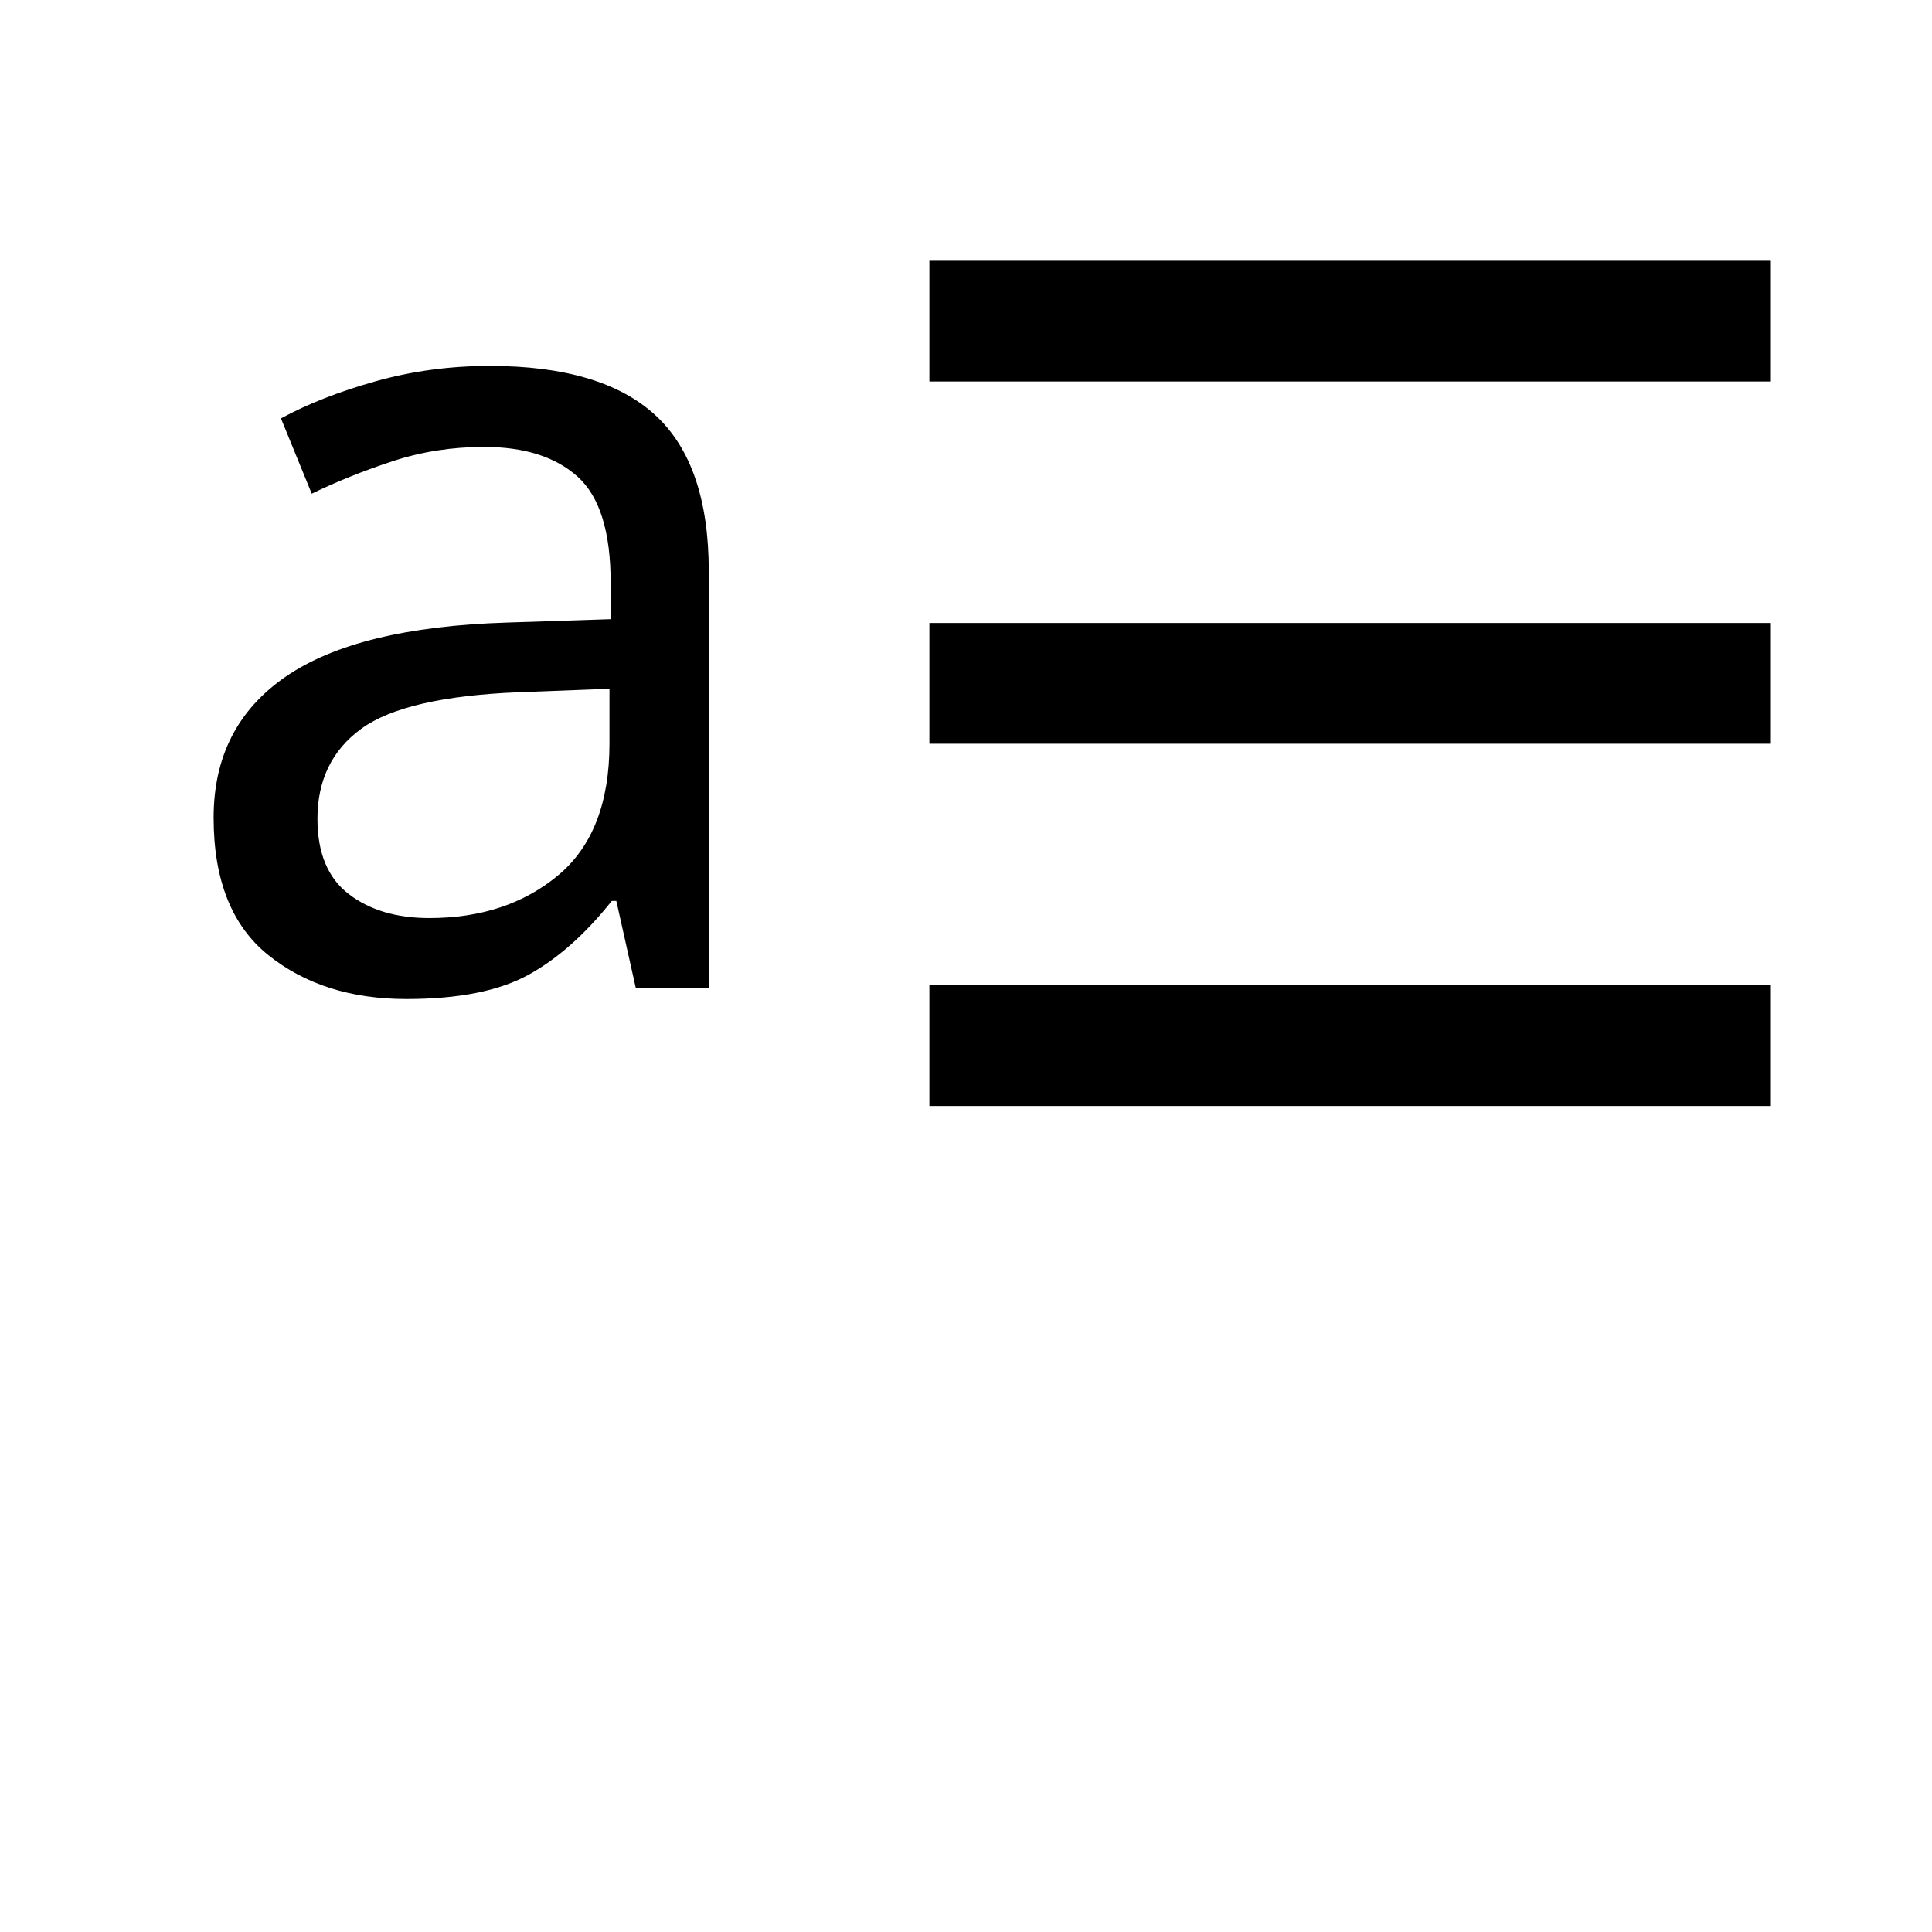
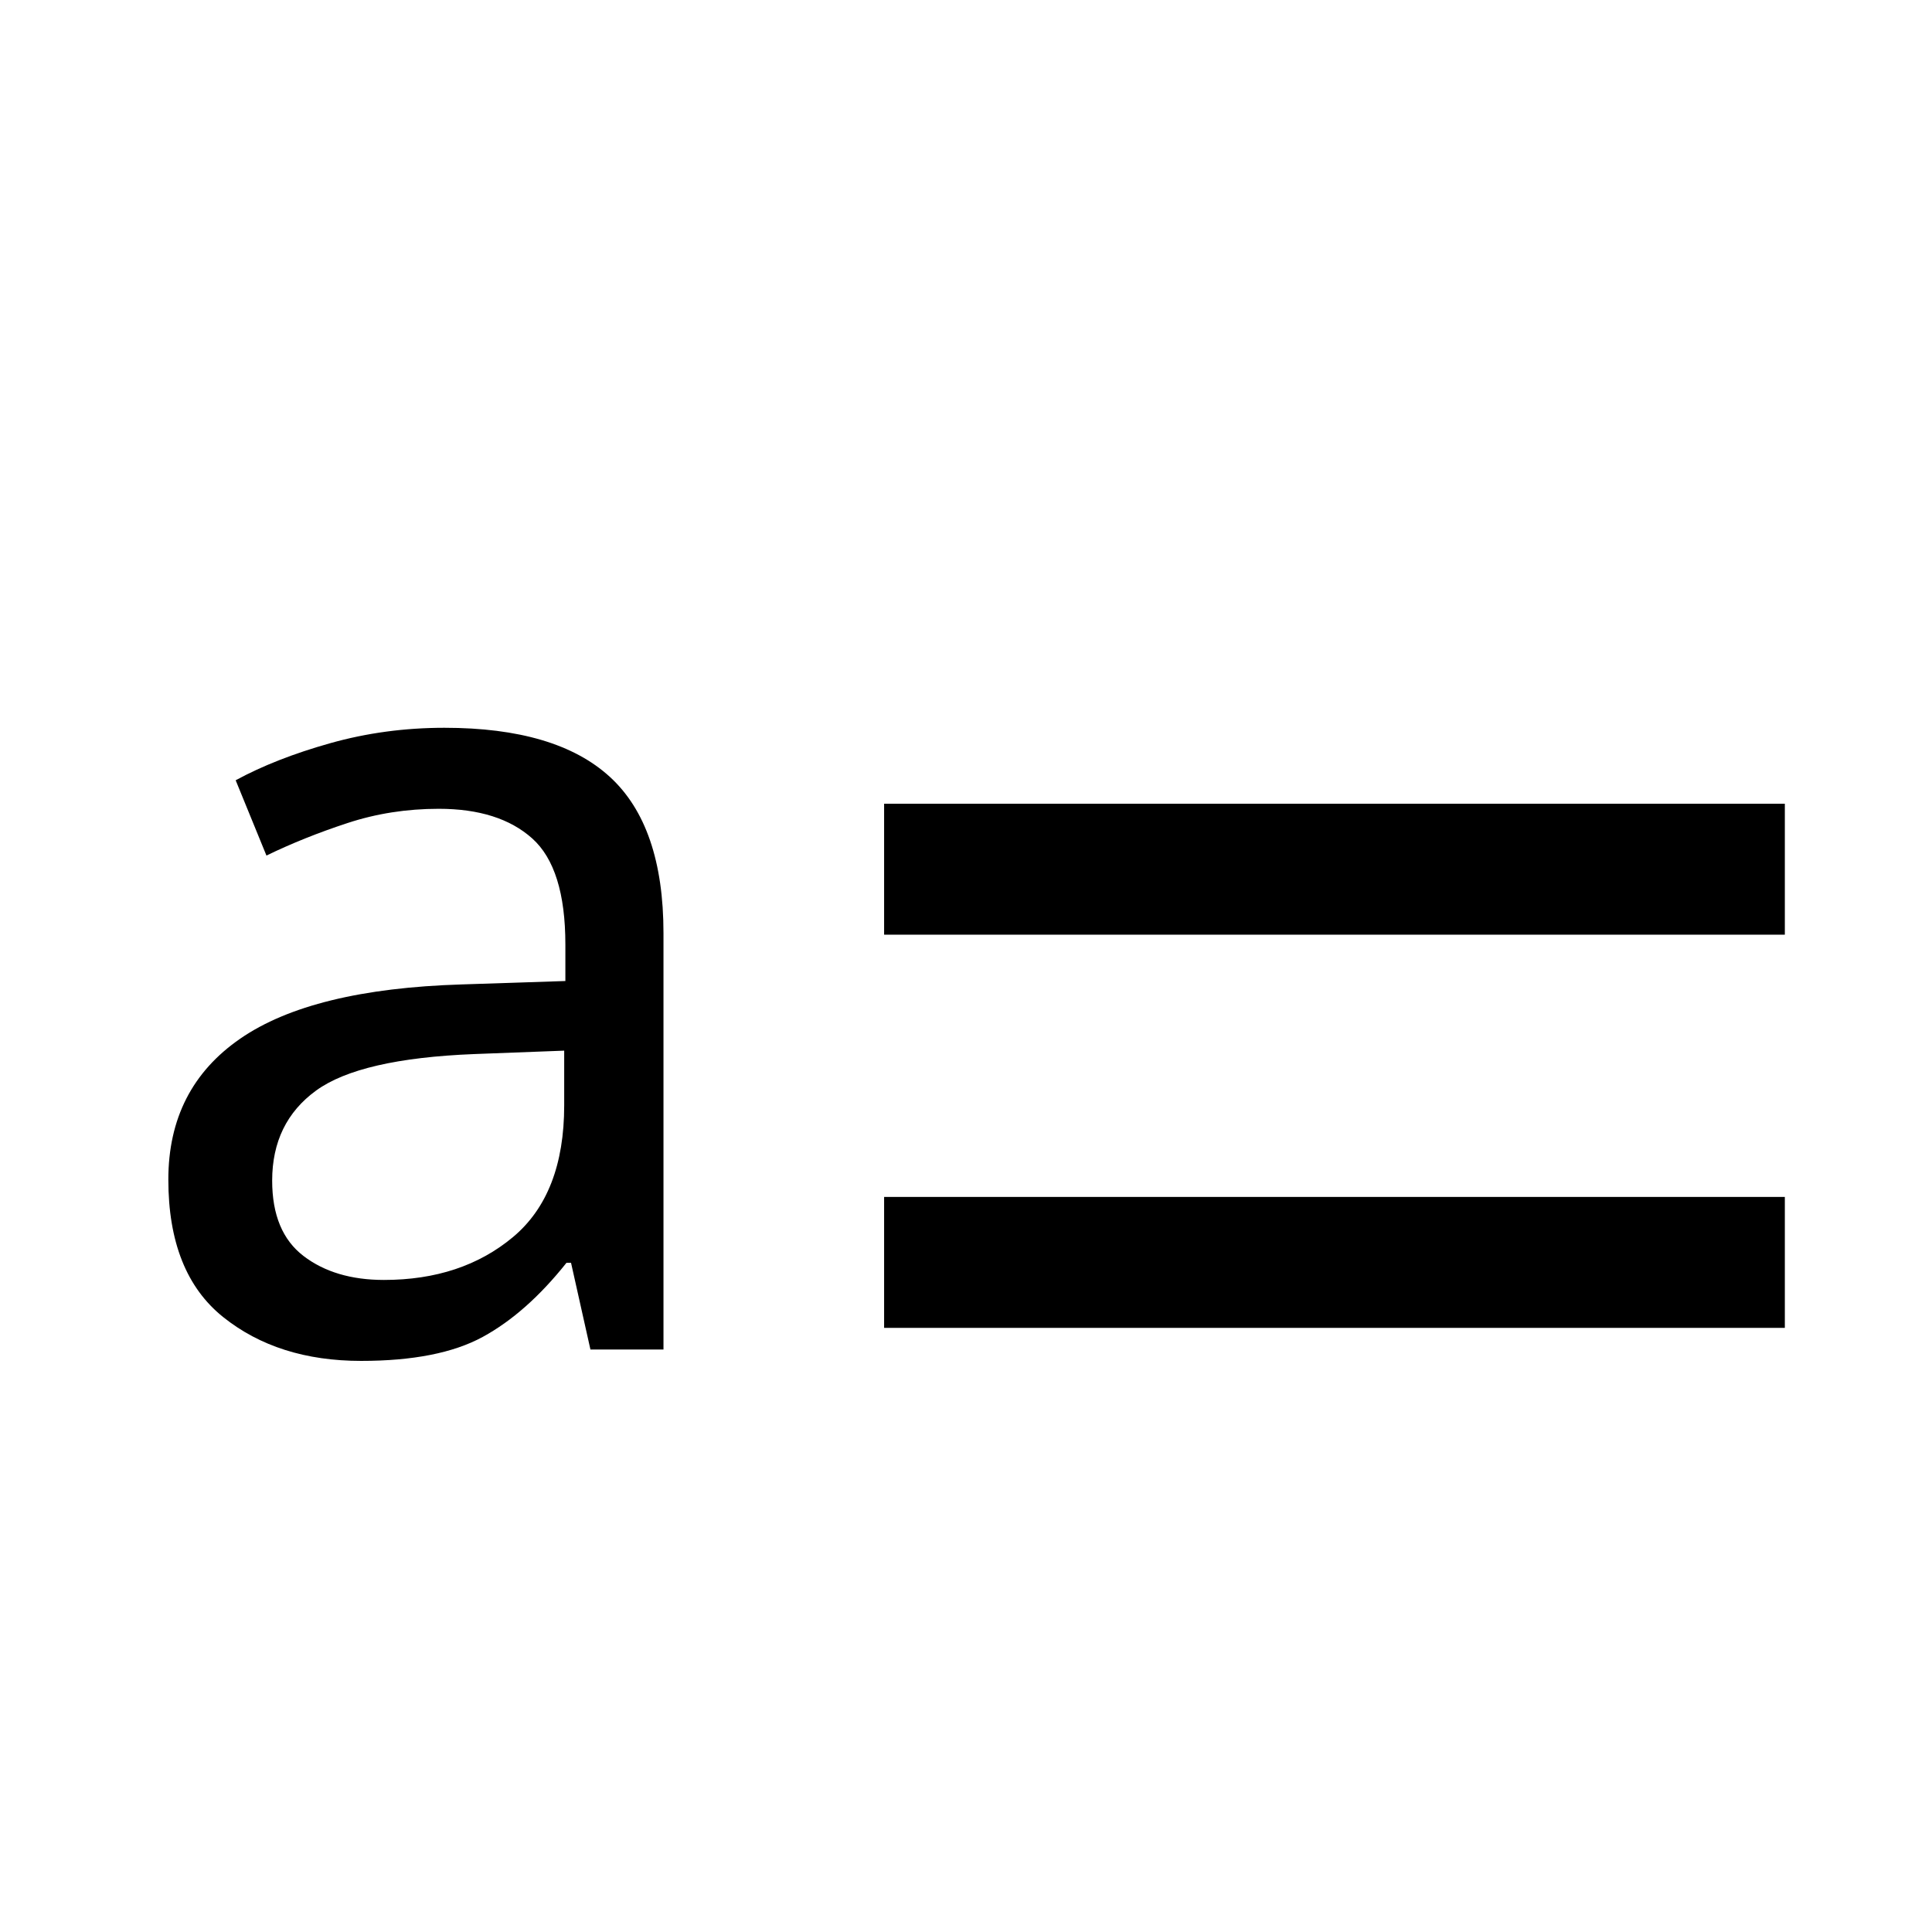
<svg xmlns="http://www.w3.org/2000/svg" width="512" height="512" viewBox="0 0 512 512">
  <style />
-   <text font-family="ArialMT" font-size="302.321" transform="translate(42.705 261.736)">
+   <text font-family="ArialMT" font-size="302.321" transform="translate(30.705 357.636)">
        a
    </text>
-   <path d="M246.3 165.1h223v32h-223v-32zm0-96h223v32h-223v-32zm0 192h223v32h-223v-32z" />
+   <path d="M234.3 317.2H473v34.7H234.3v-34.7zm0-104.2H473v34.7H234.3V213z" />
</svg>
